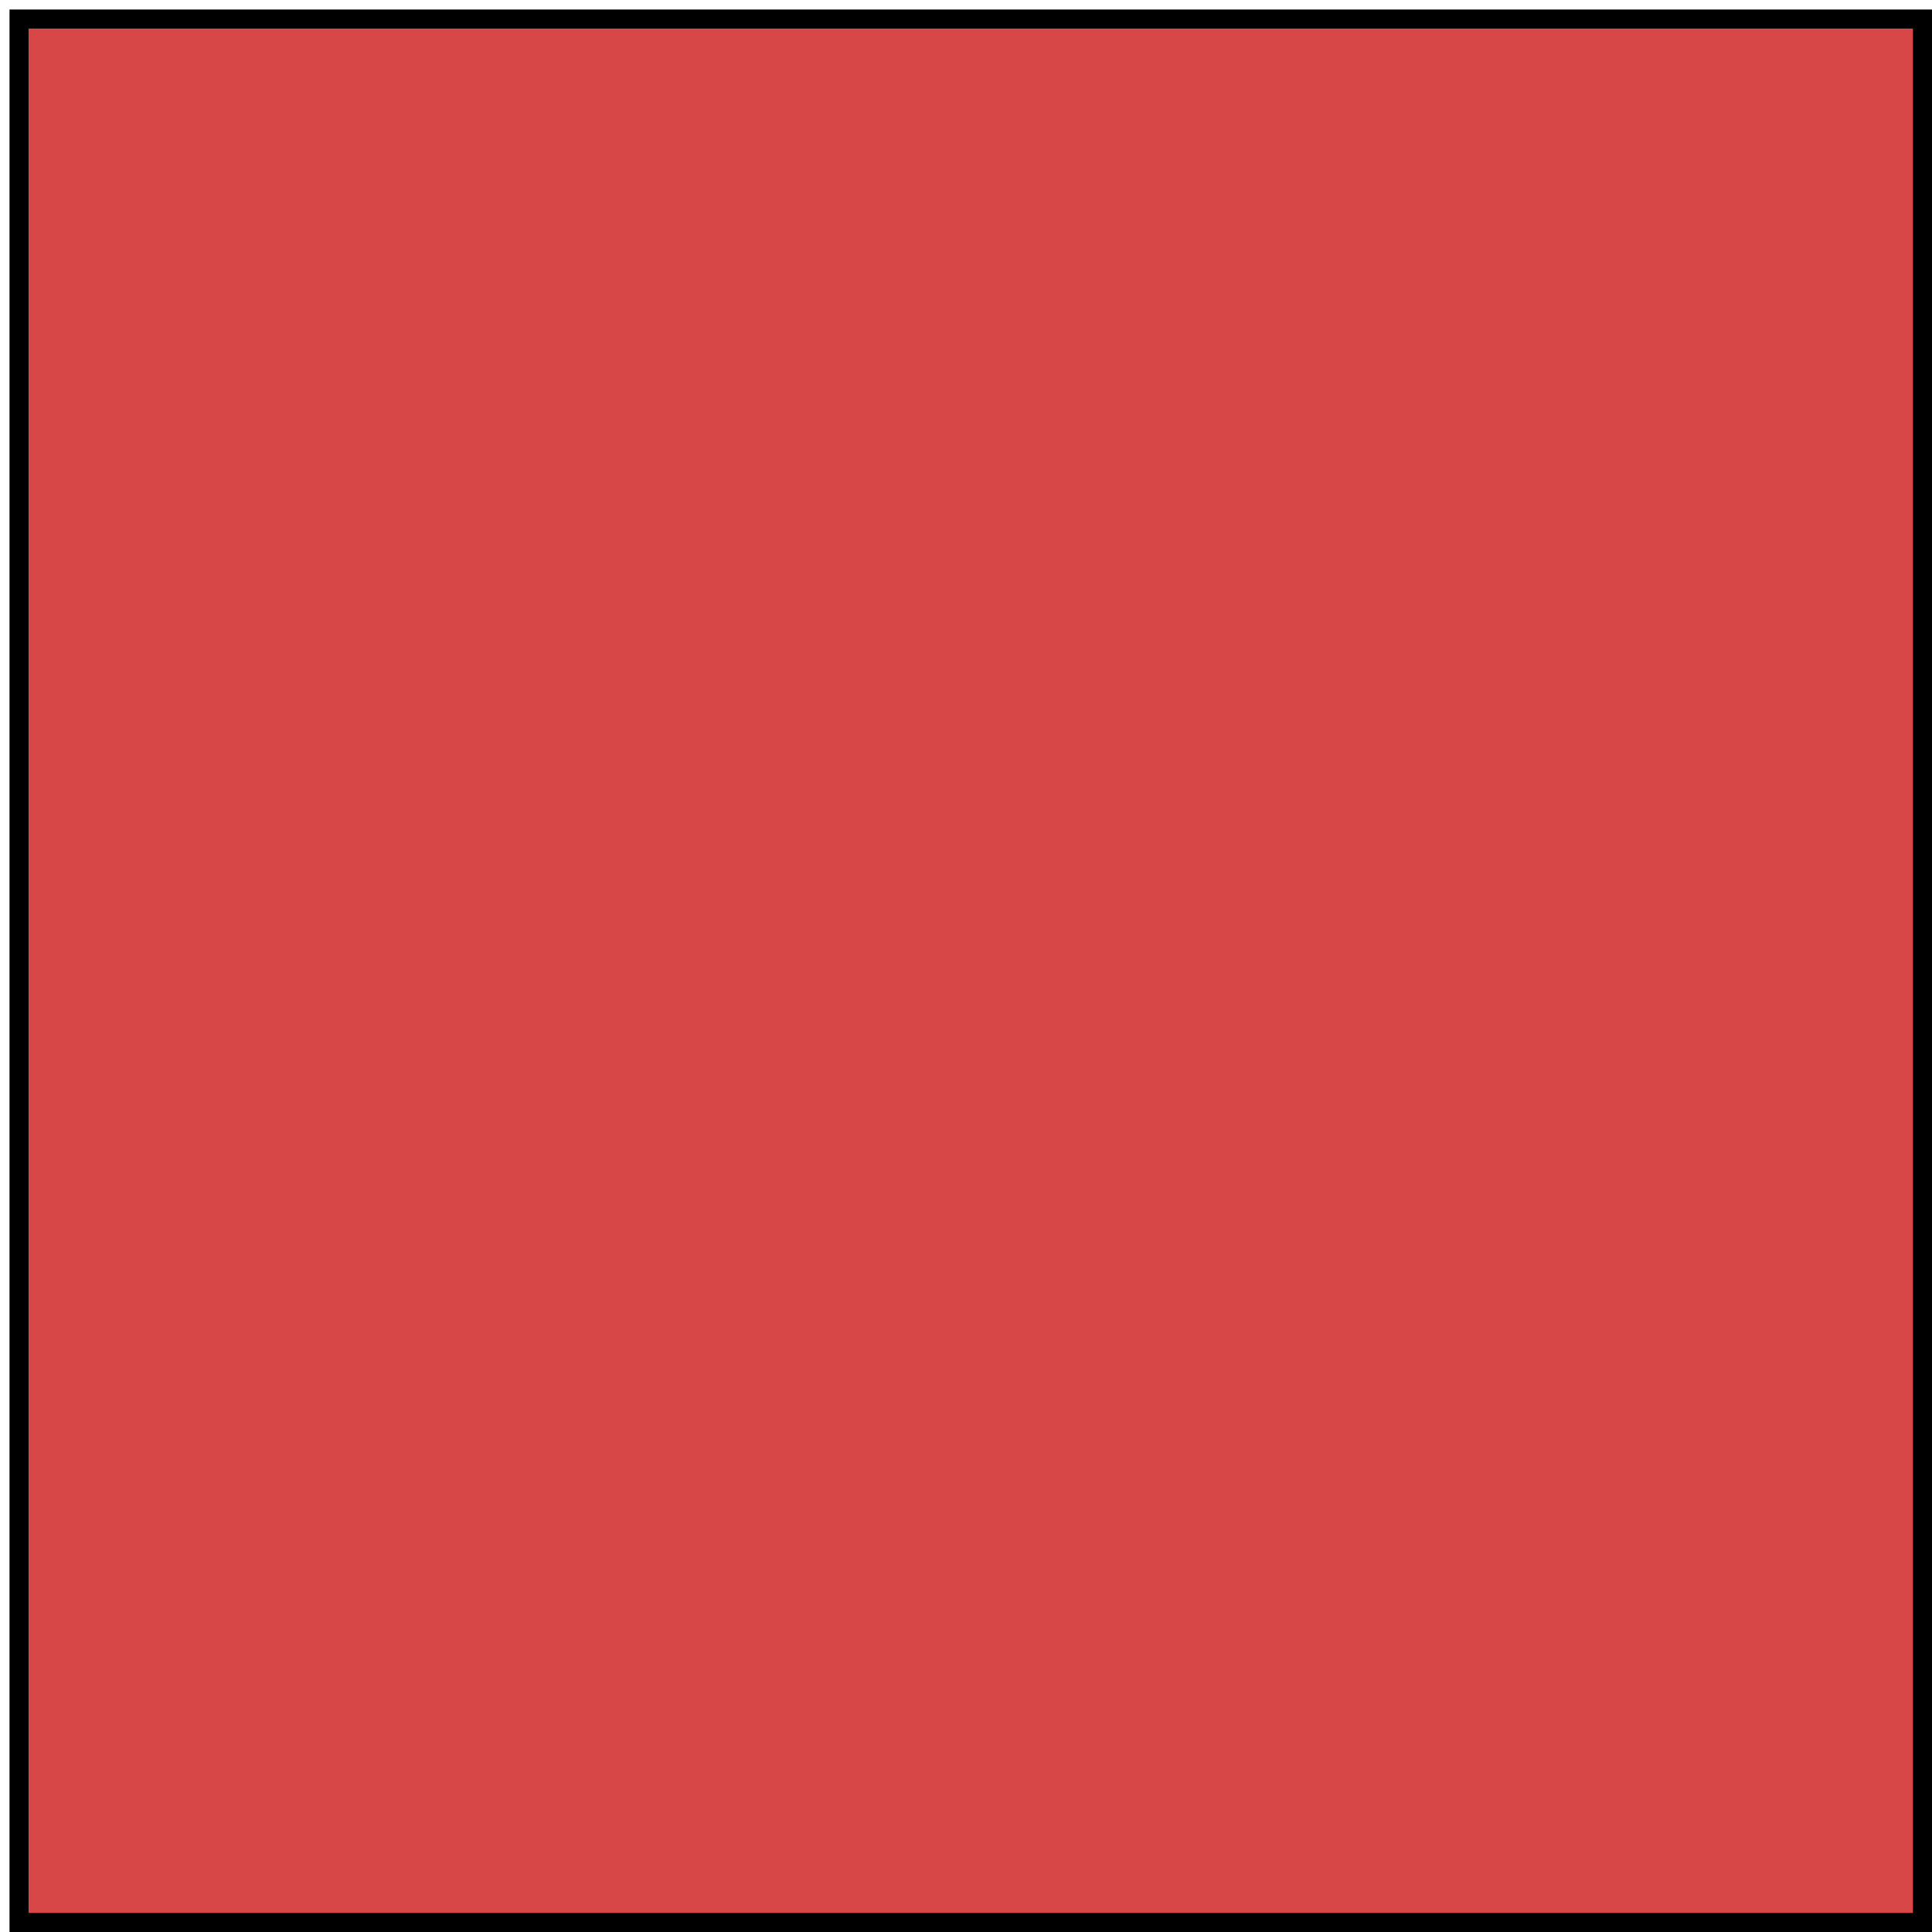
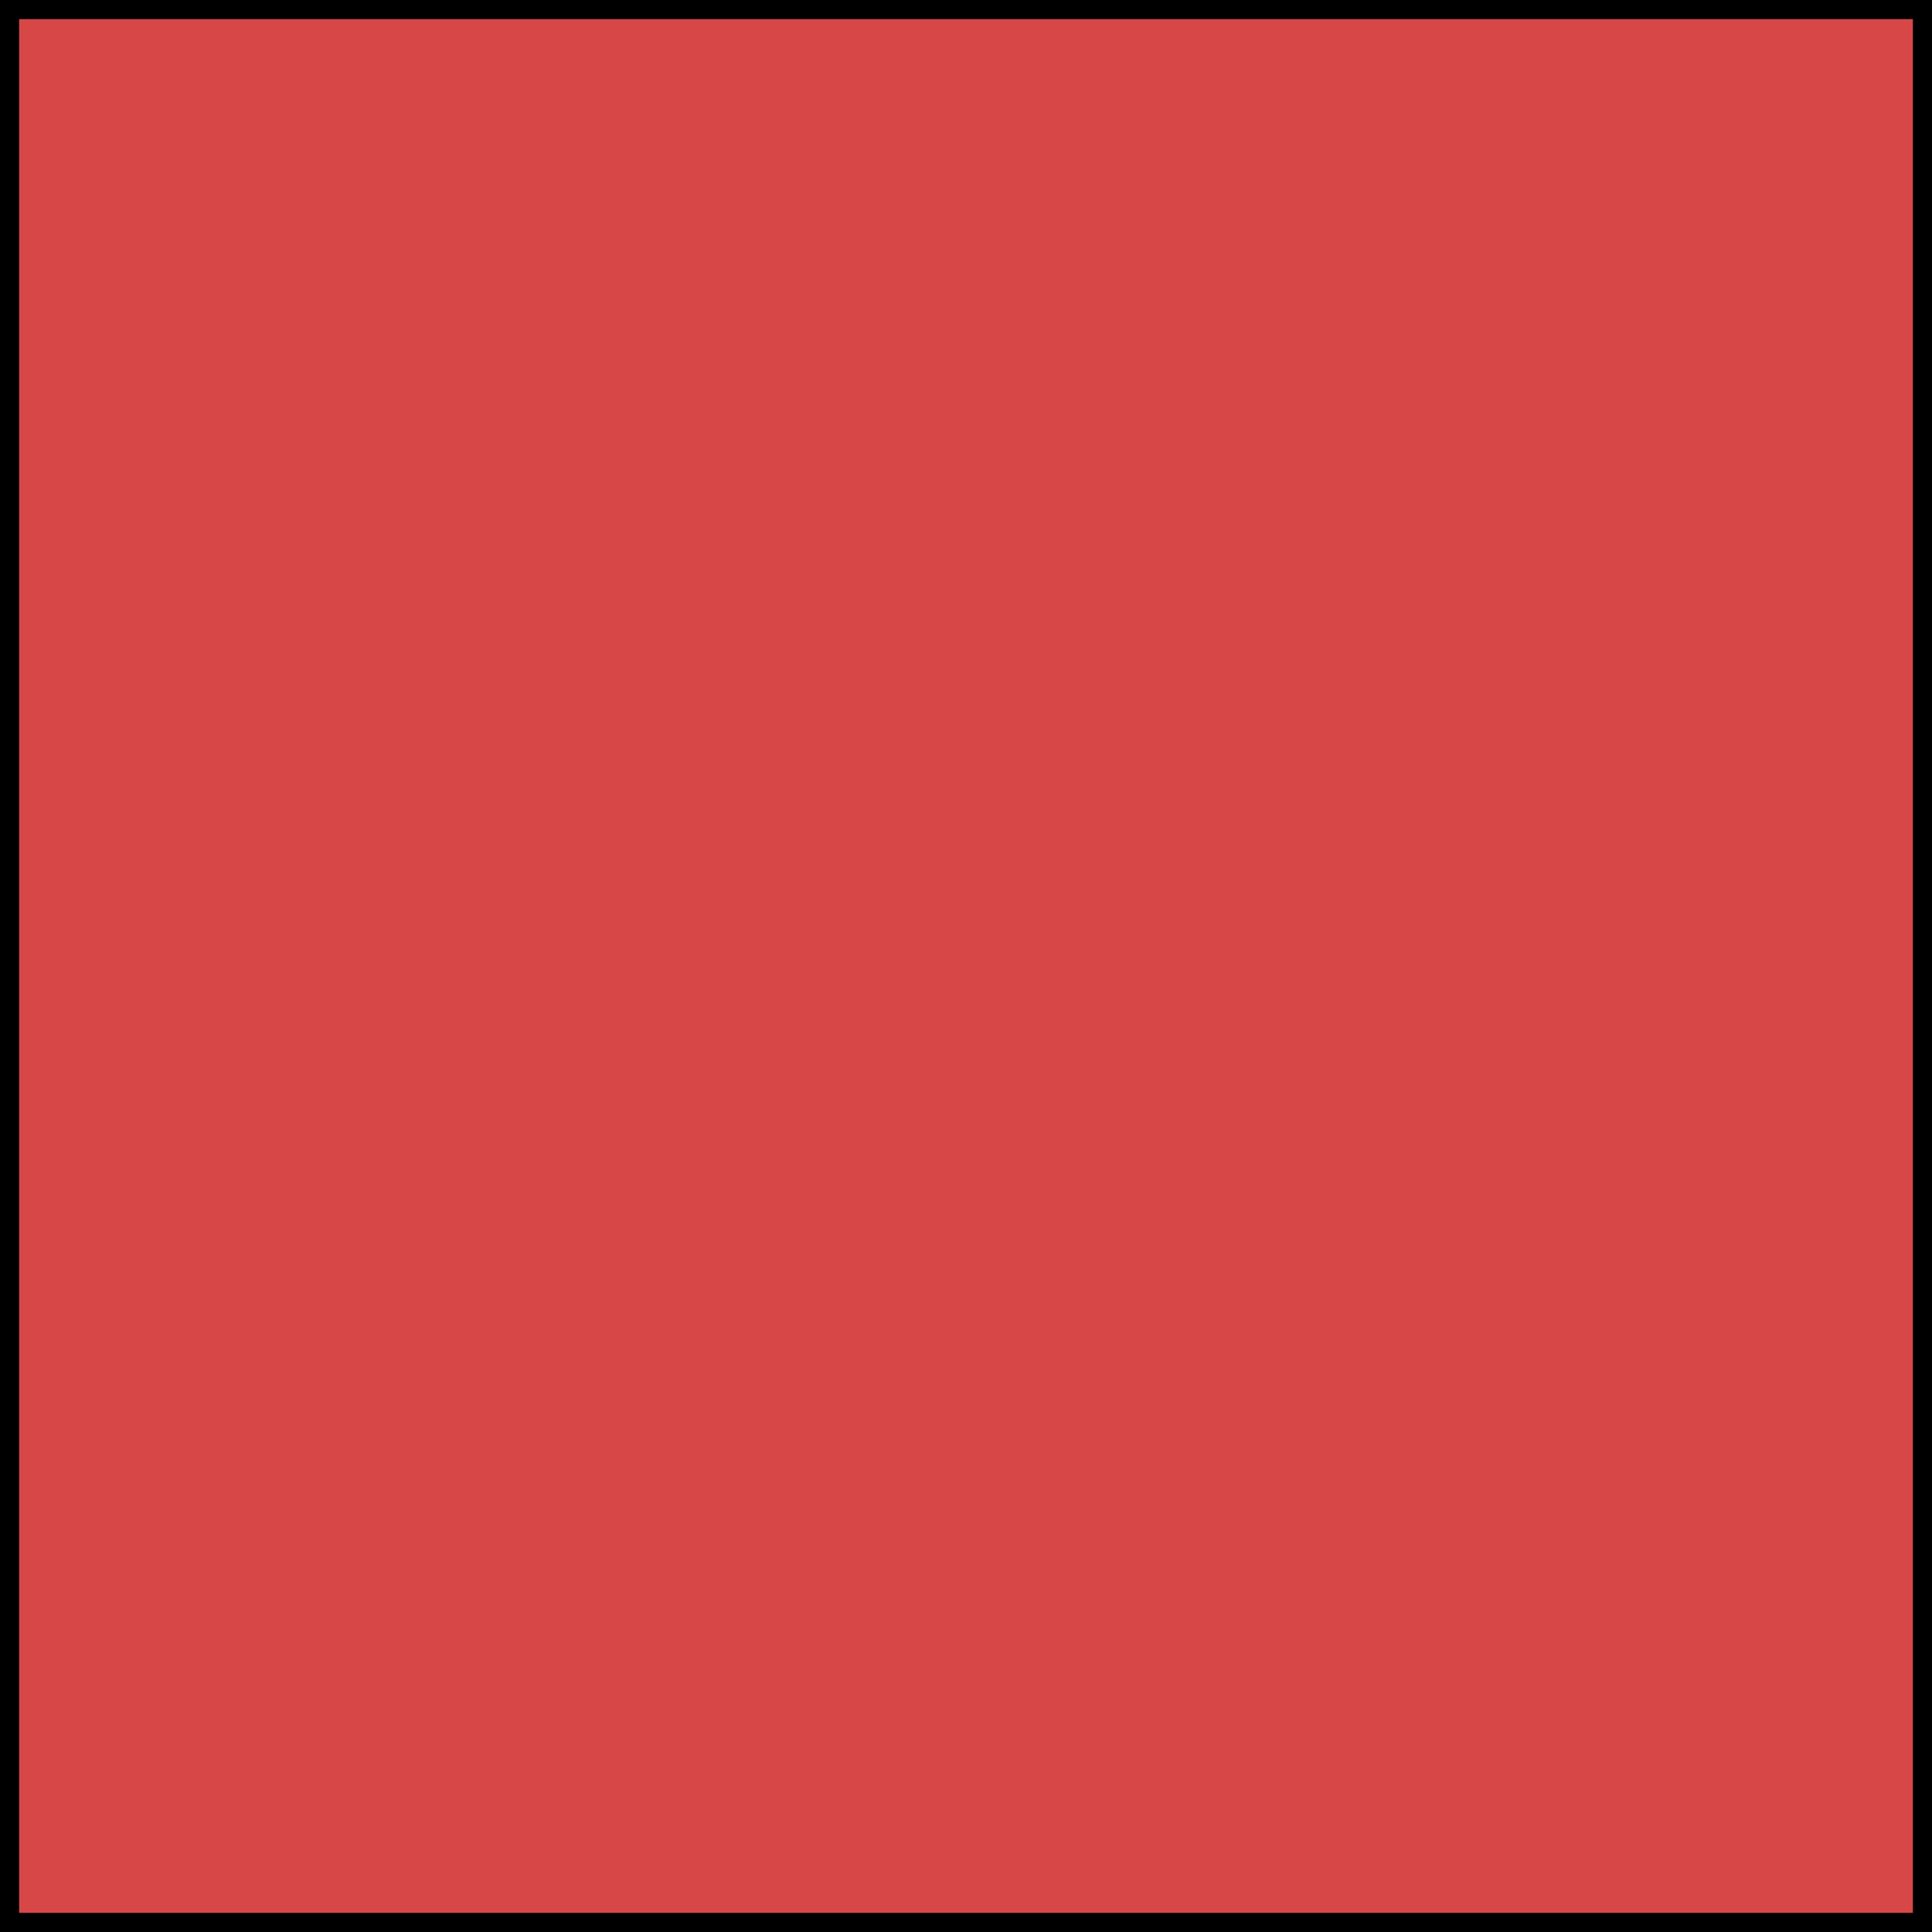
- <svg xmlns="http://www.w3.org/2000/svg" width="11cm" height="11cm" viewBox="-2 -2 203 203">
-   <g>
-     <rect style="fill: #d84747" x="0" y="0" width="200" height="200" />
-     <rect style="fill: none; fill-opacity:0; stroke-width: 2; stroke: #000000" x="0" y="0" width="200" height="200" />
-   </g>
+ <svg xmlns="http://www.w3.org/2000/svg" width="400px" height="400px" viewBox="-1 -1 202 202">
+   <style type="text/css">
+     
+       rect {
+         fill: #d84747;
+         stroke: #000;
+         stroke-width: 2;
+         stroke-cap: square;
+       }
+     
+   </style>
+   <rect x="0" y="0" width="200" height="200" />
</svg>
